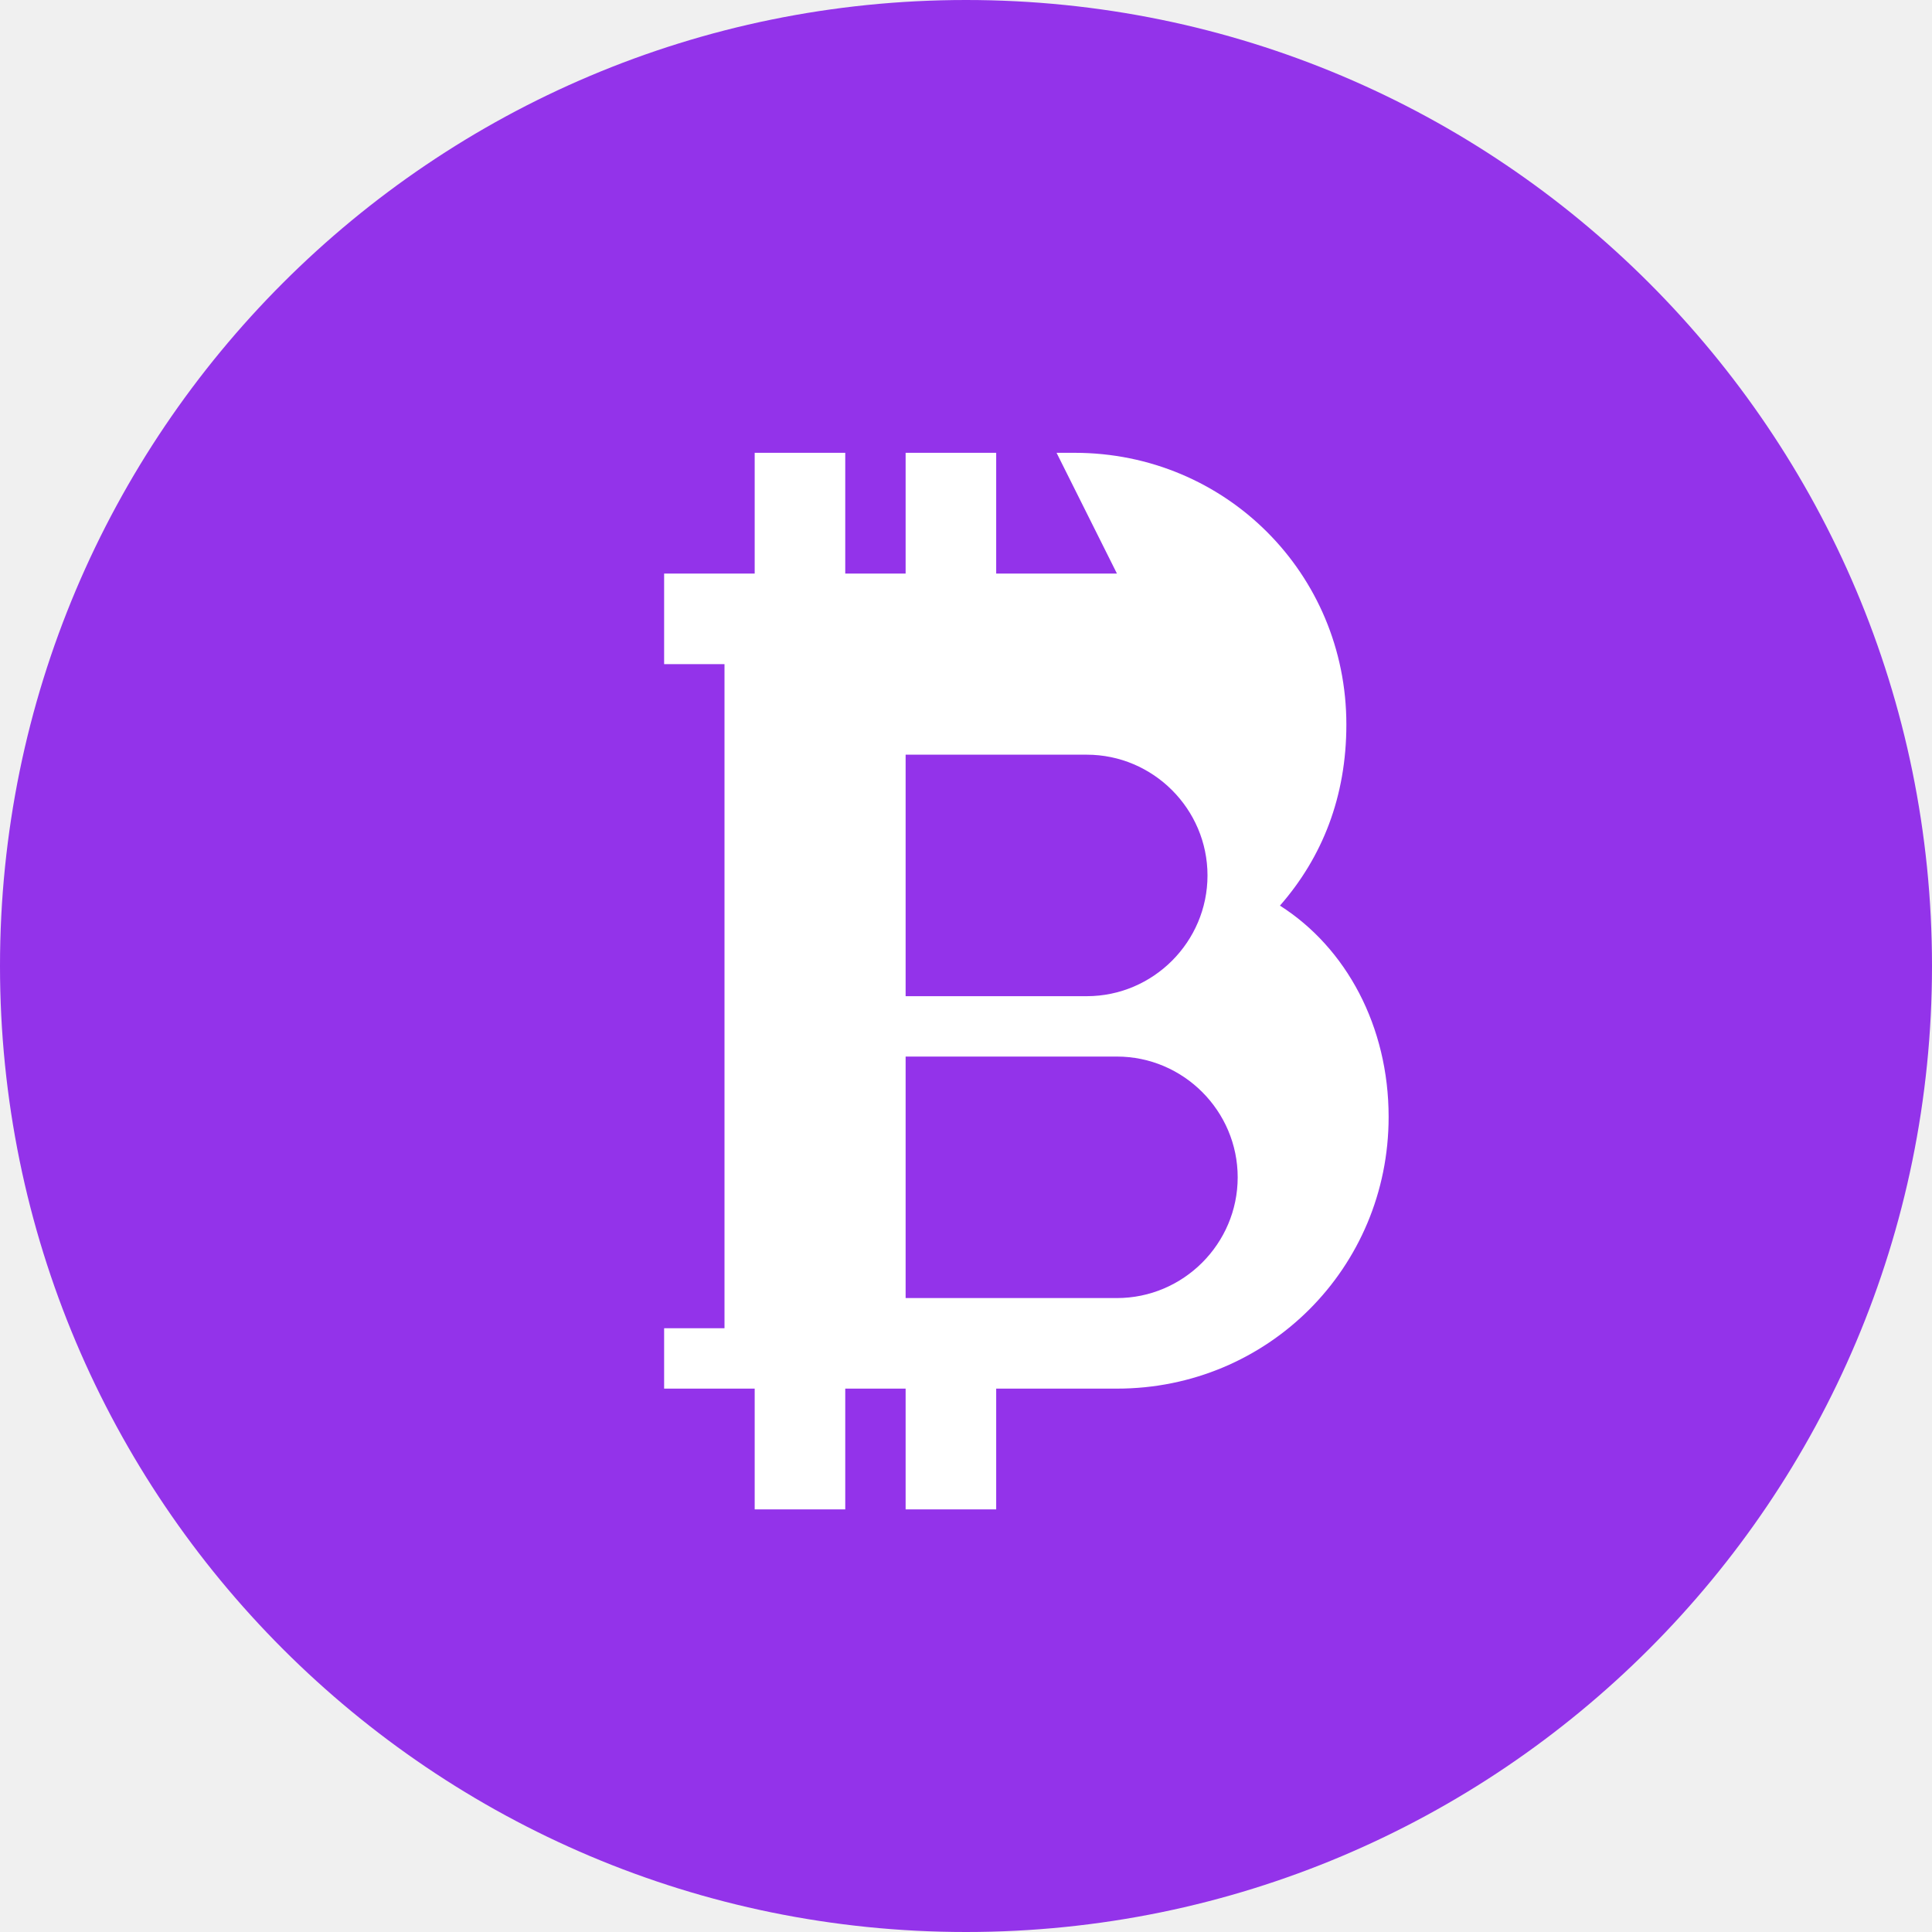
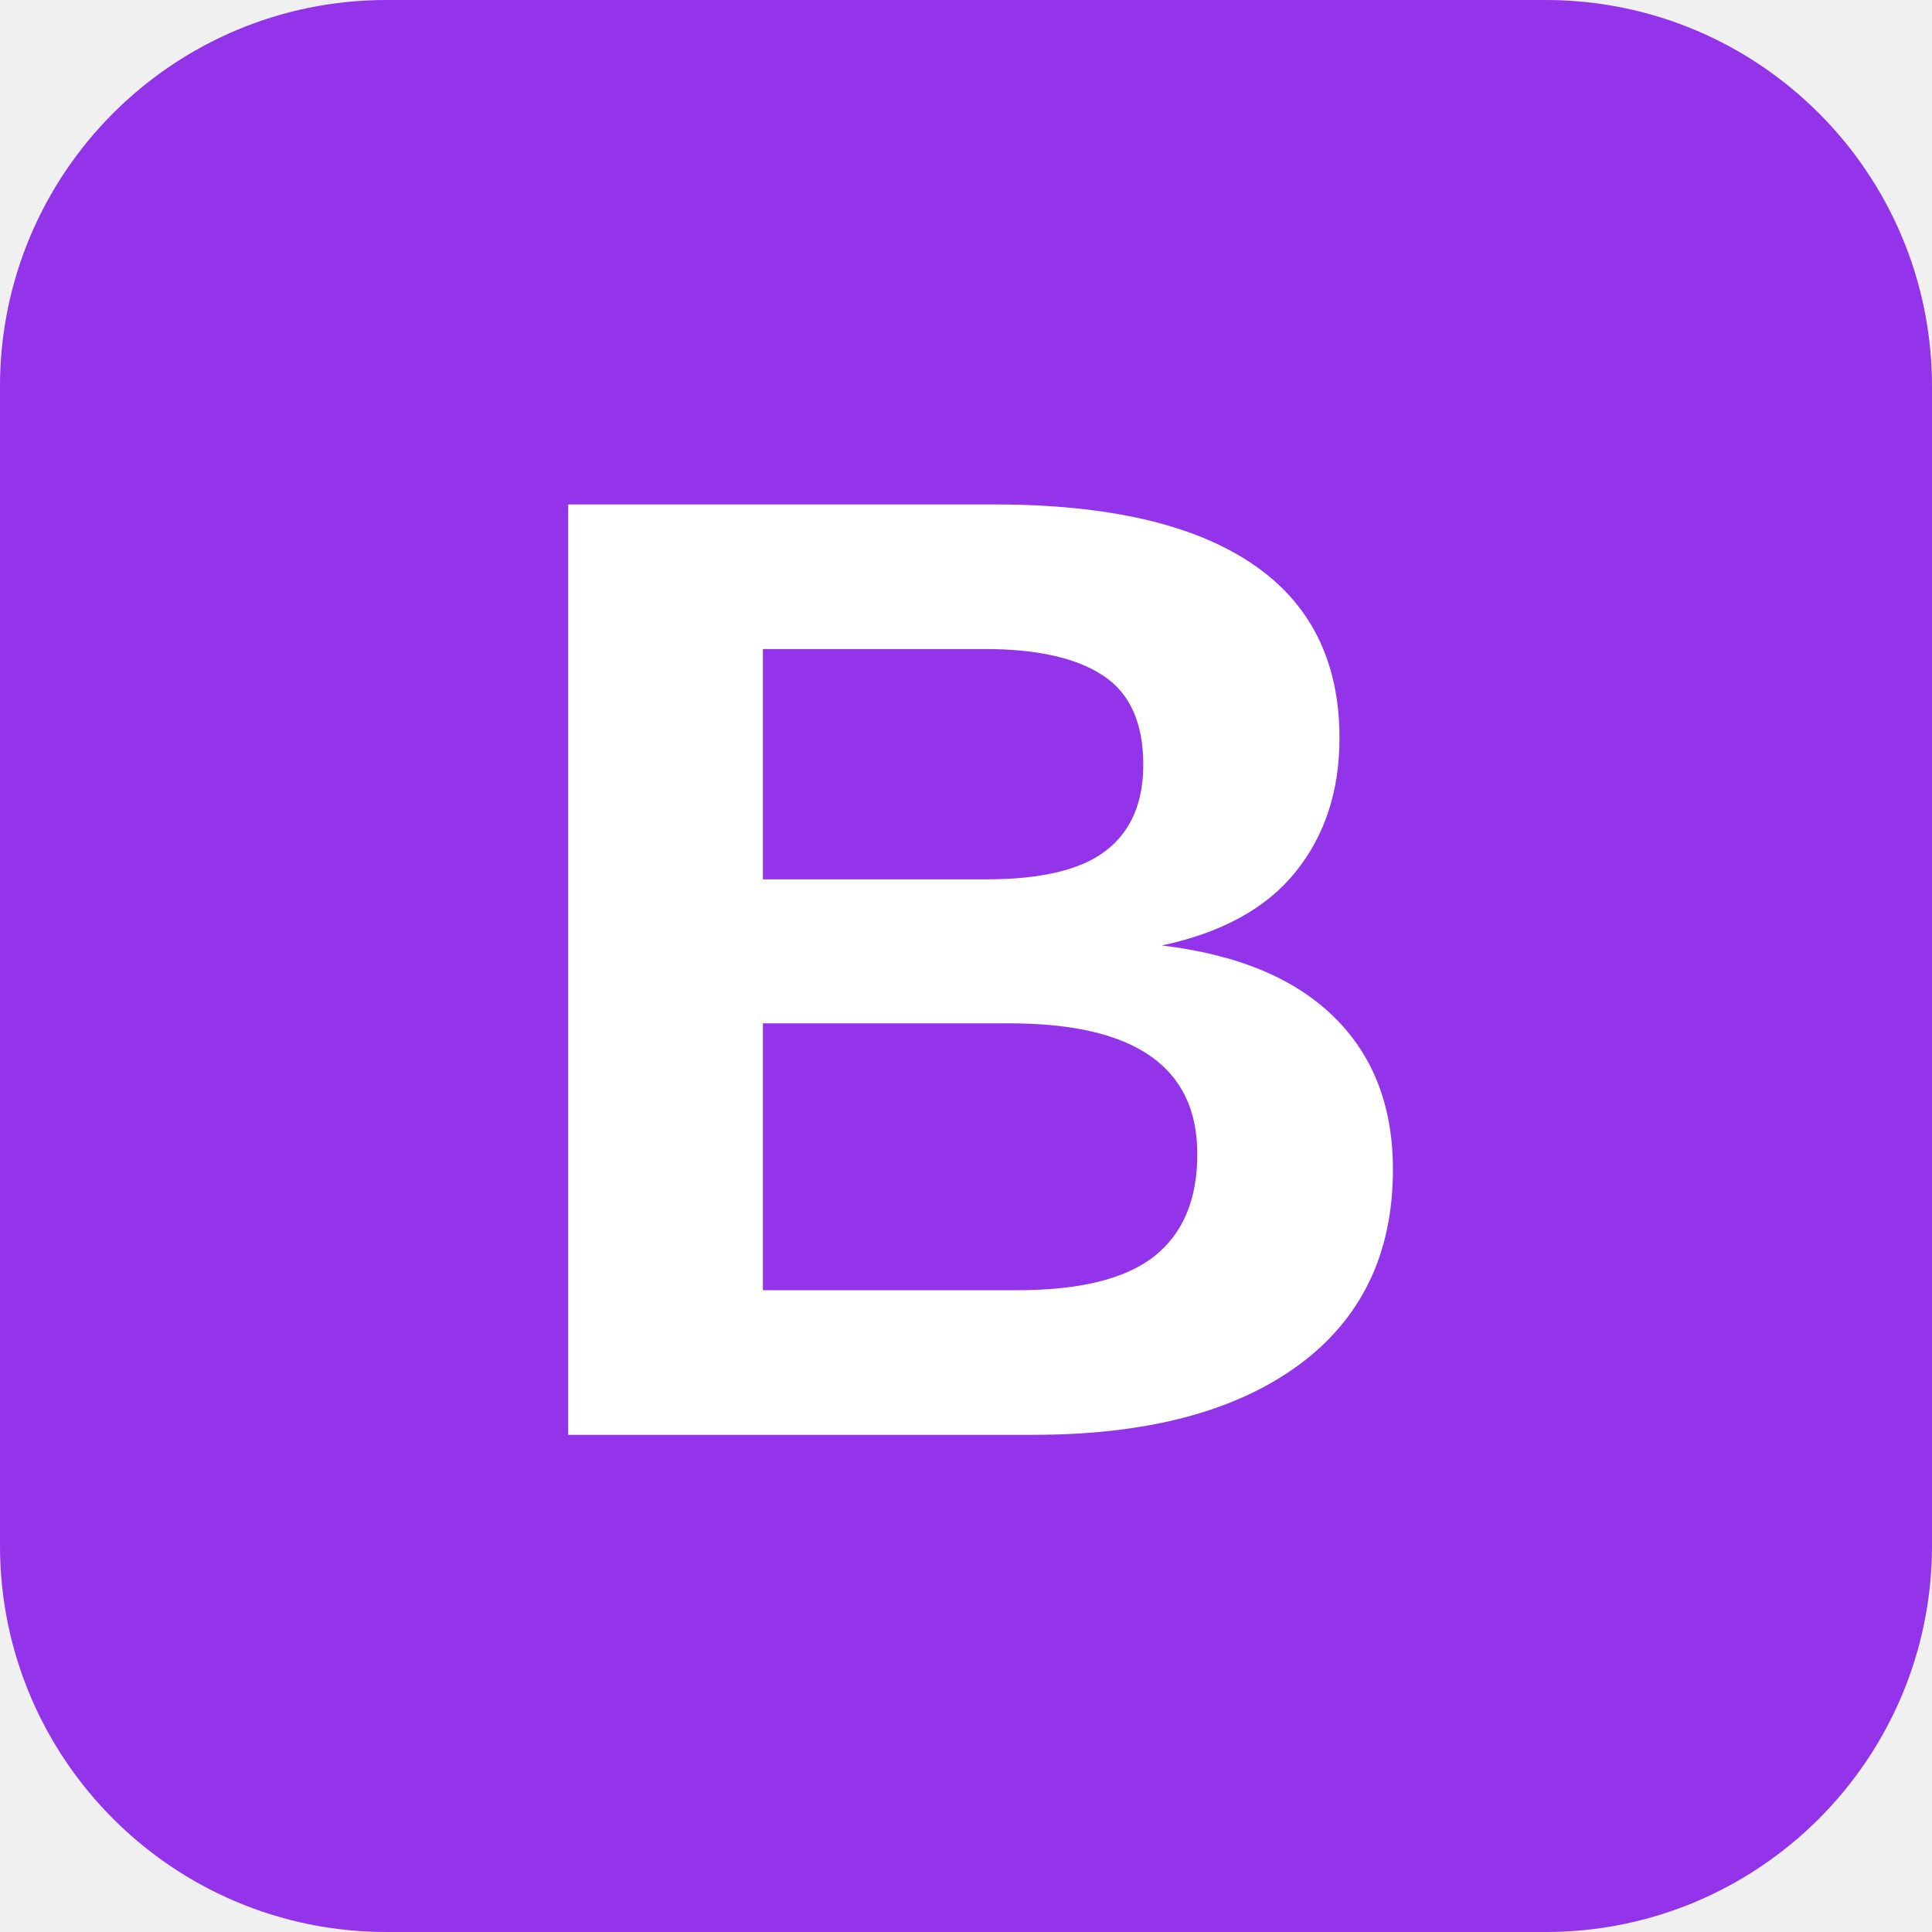
- <svg xmlns="http://www.w3.org/2000/svg" viewBox="0 0 32 32" fill="#9333ea">
-   <circle cx="16" cy="16" r="16" fill="#9333ea" />
-   <path d="M18.5 9.5h-2v-2h-1.5v2h-1v-2H12.5v2H11v1.5h1v11H11V23h1.5v2H14v-2h1v2h1.5v-2h2c2.5 0 4.5-2 4.5-4.5 0-1.5-0.7-2.8-1.8-3.5 0.7-0.8 1.1-1.8 1.1-3 0-2.5-2-4.5-4.5-4.5h-0.3zm-3.5 3h3c1.1 0 2 0.9 2 2s-0.9 2-2 2h-3v-4zm3.5 9h-3.5v-4h3.5c1.1 0 2 0.9 2 2s-0.9 2-2 2z" fill="white" />
+ <svg xmlns="http://www.w3.org/2000/svg" viewBox="0 0 100 100">
+   <rect width="100" height="100" rx="20" fill="#9333ea" />
+   <text x="50" y="50" font-family="Arial, sans-serif" font-size="70" font-weight="bold" fill="white" text-anchor="middle" dominant-baseline="central">B</text>
</svg>
